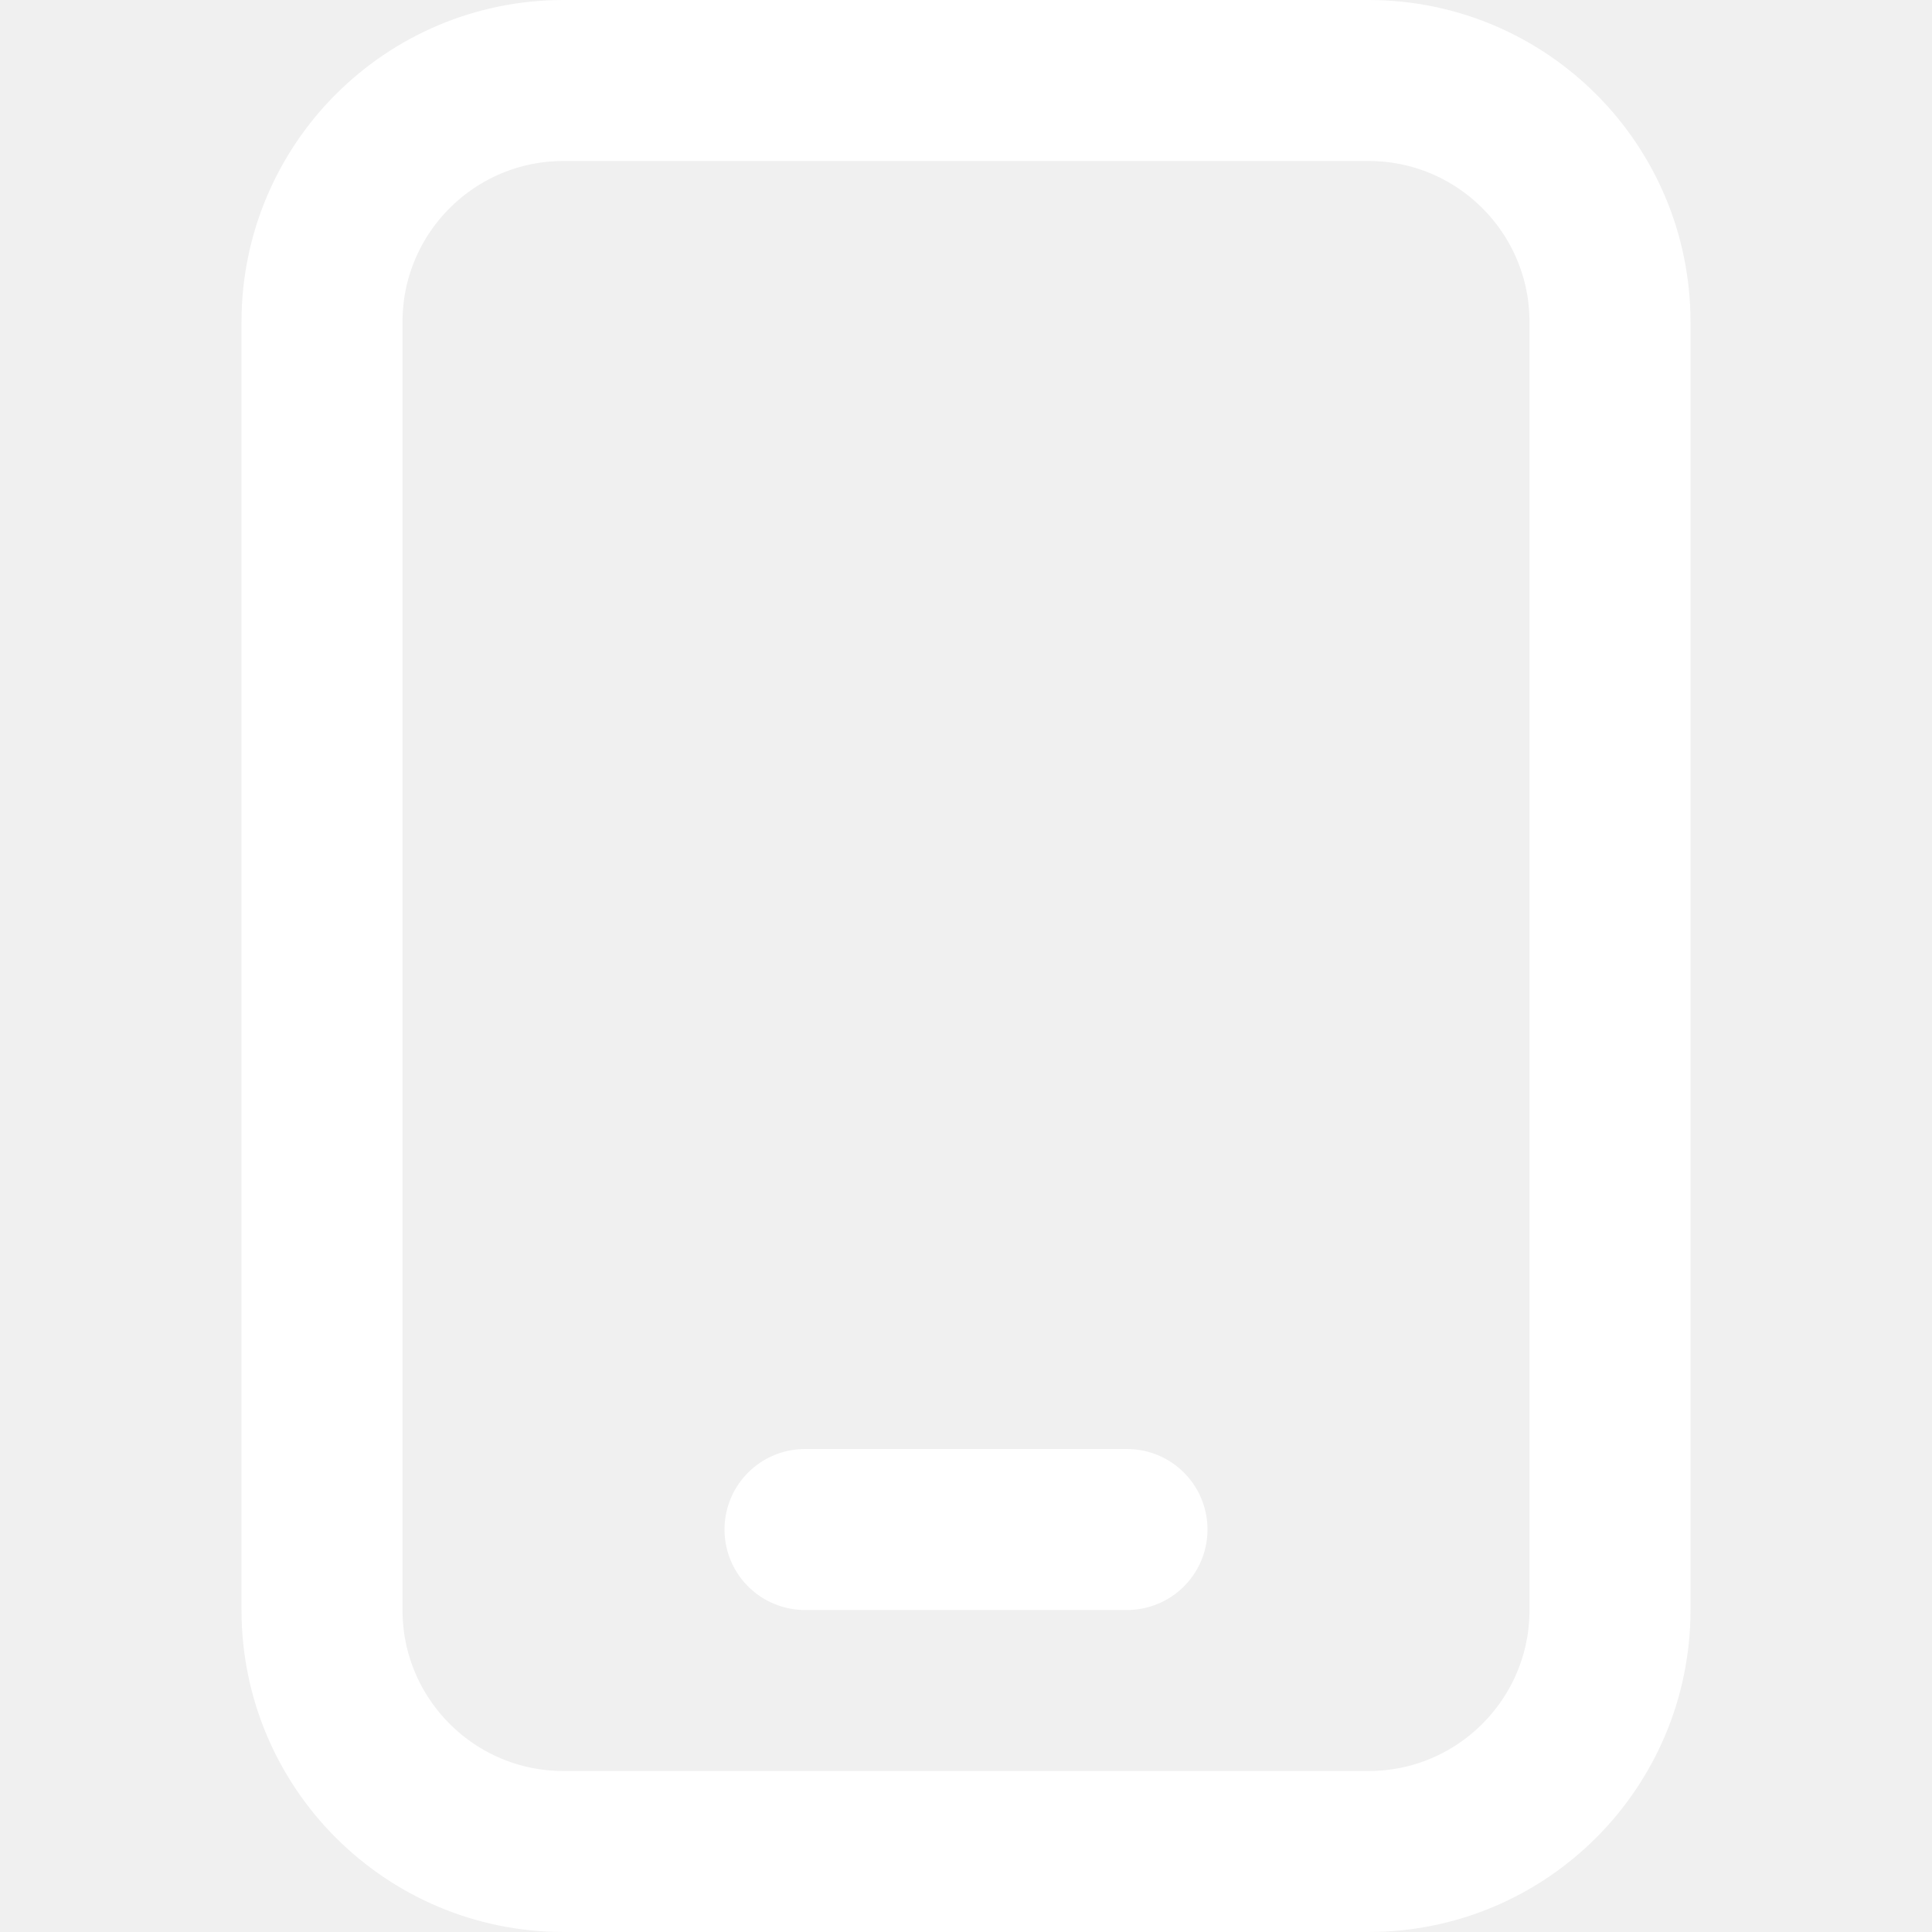
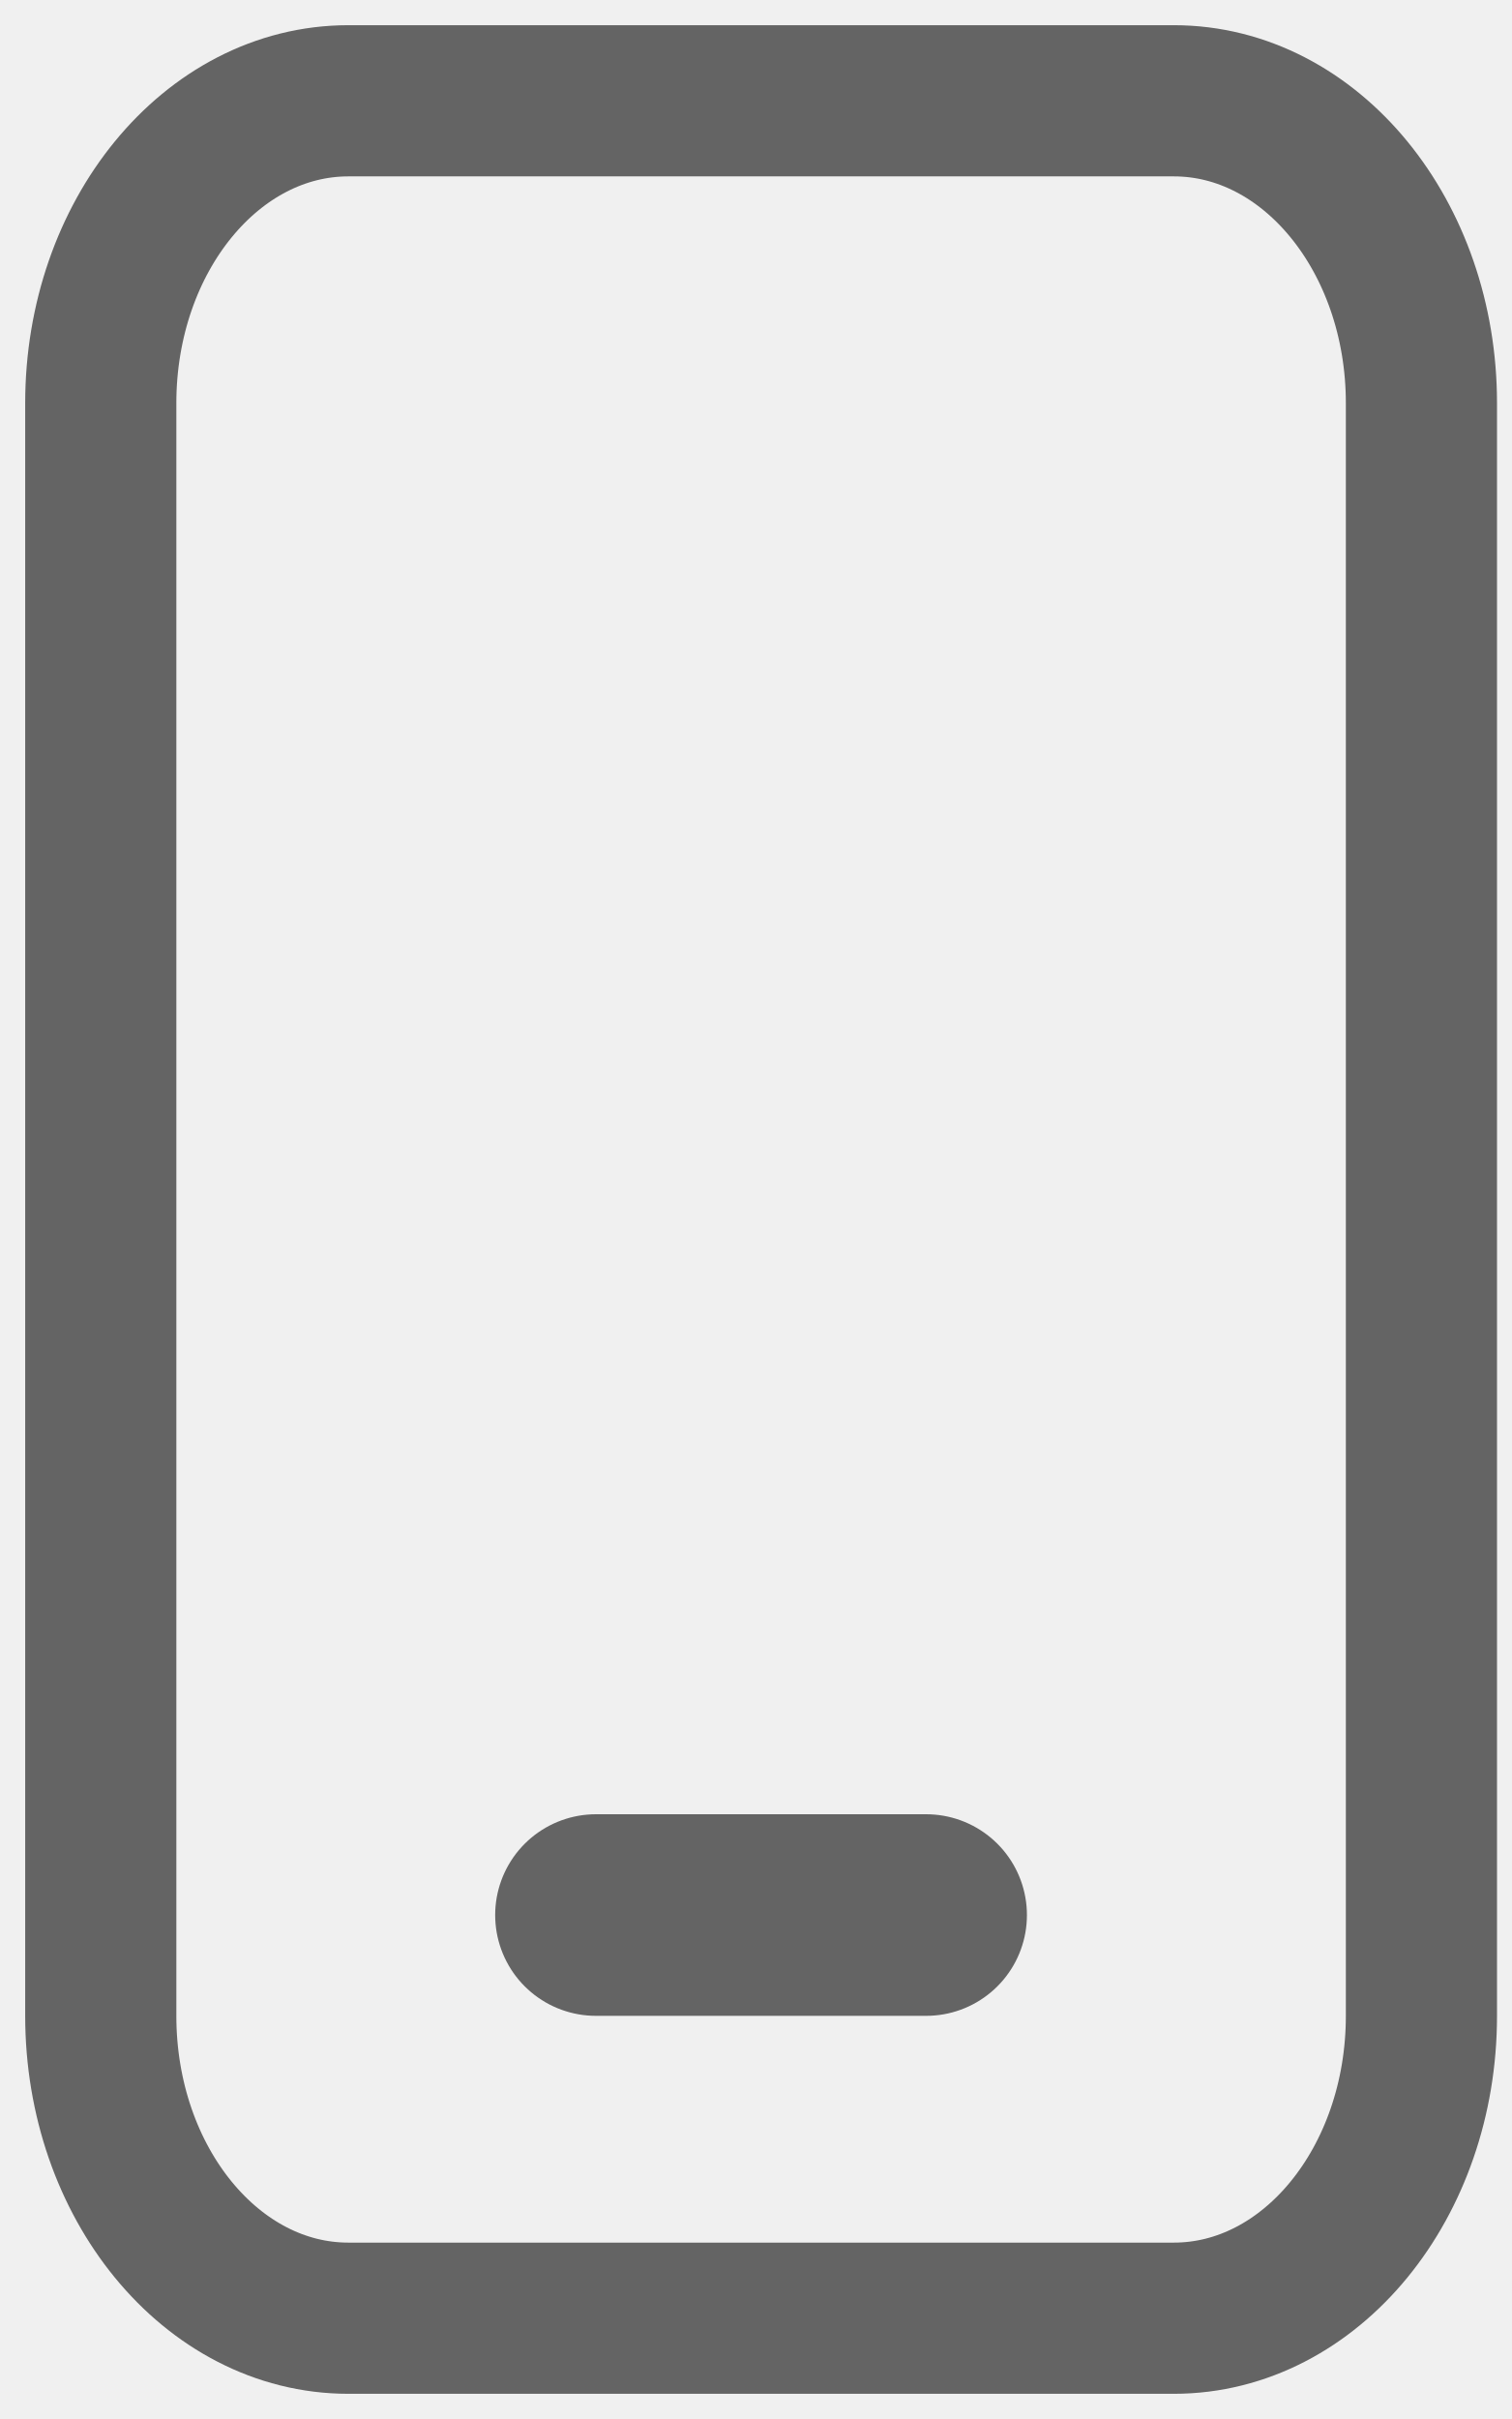
- <svg xmlns="http://www.w3.org/2000/svg" width="24" height="24" viewBox="0 0 24 24" fill="none">
-   <path d="M17 1H7C5.343 1 4 2.343 4 4V20C4 21.657 5.343 23 7 23H17C18.657 23 20 21.657 20 20V4C20 2.343 18.657 1 17 1Z" stroke="white" stroke-width="2" stroke-linecap="round" stroke-linejoin="round" />
-   <path d="M10 19H14" stroke="white" stroke-width="2" stroke-linecap="round" stroke-linejoin="round" />
+ <svg xmlns="http://www.w3.org/2000/svg" width="15" height="24" viewBox="0 0 15 24" fill="none">
+   <path d="M11.649 1H3.457C2.1 1 1 2.343 1 4V20C1 21.657 2.1 23 3.457 23H11.649C13.006 23 14.106 21.657 14.106 20V4C14.106 2.343 13.006 1 11.649 1Z" stroke="#646464" stroke-width="1.5" stroke-linecap="round" stroke-linejoin="round" />
+   <path d="M5.914 19H9.191" stroke="#646464" stroke-width="2" stroke-linecap="round" stroke-linejoin="round" />
</svg>
